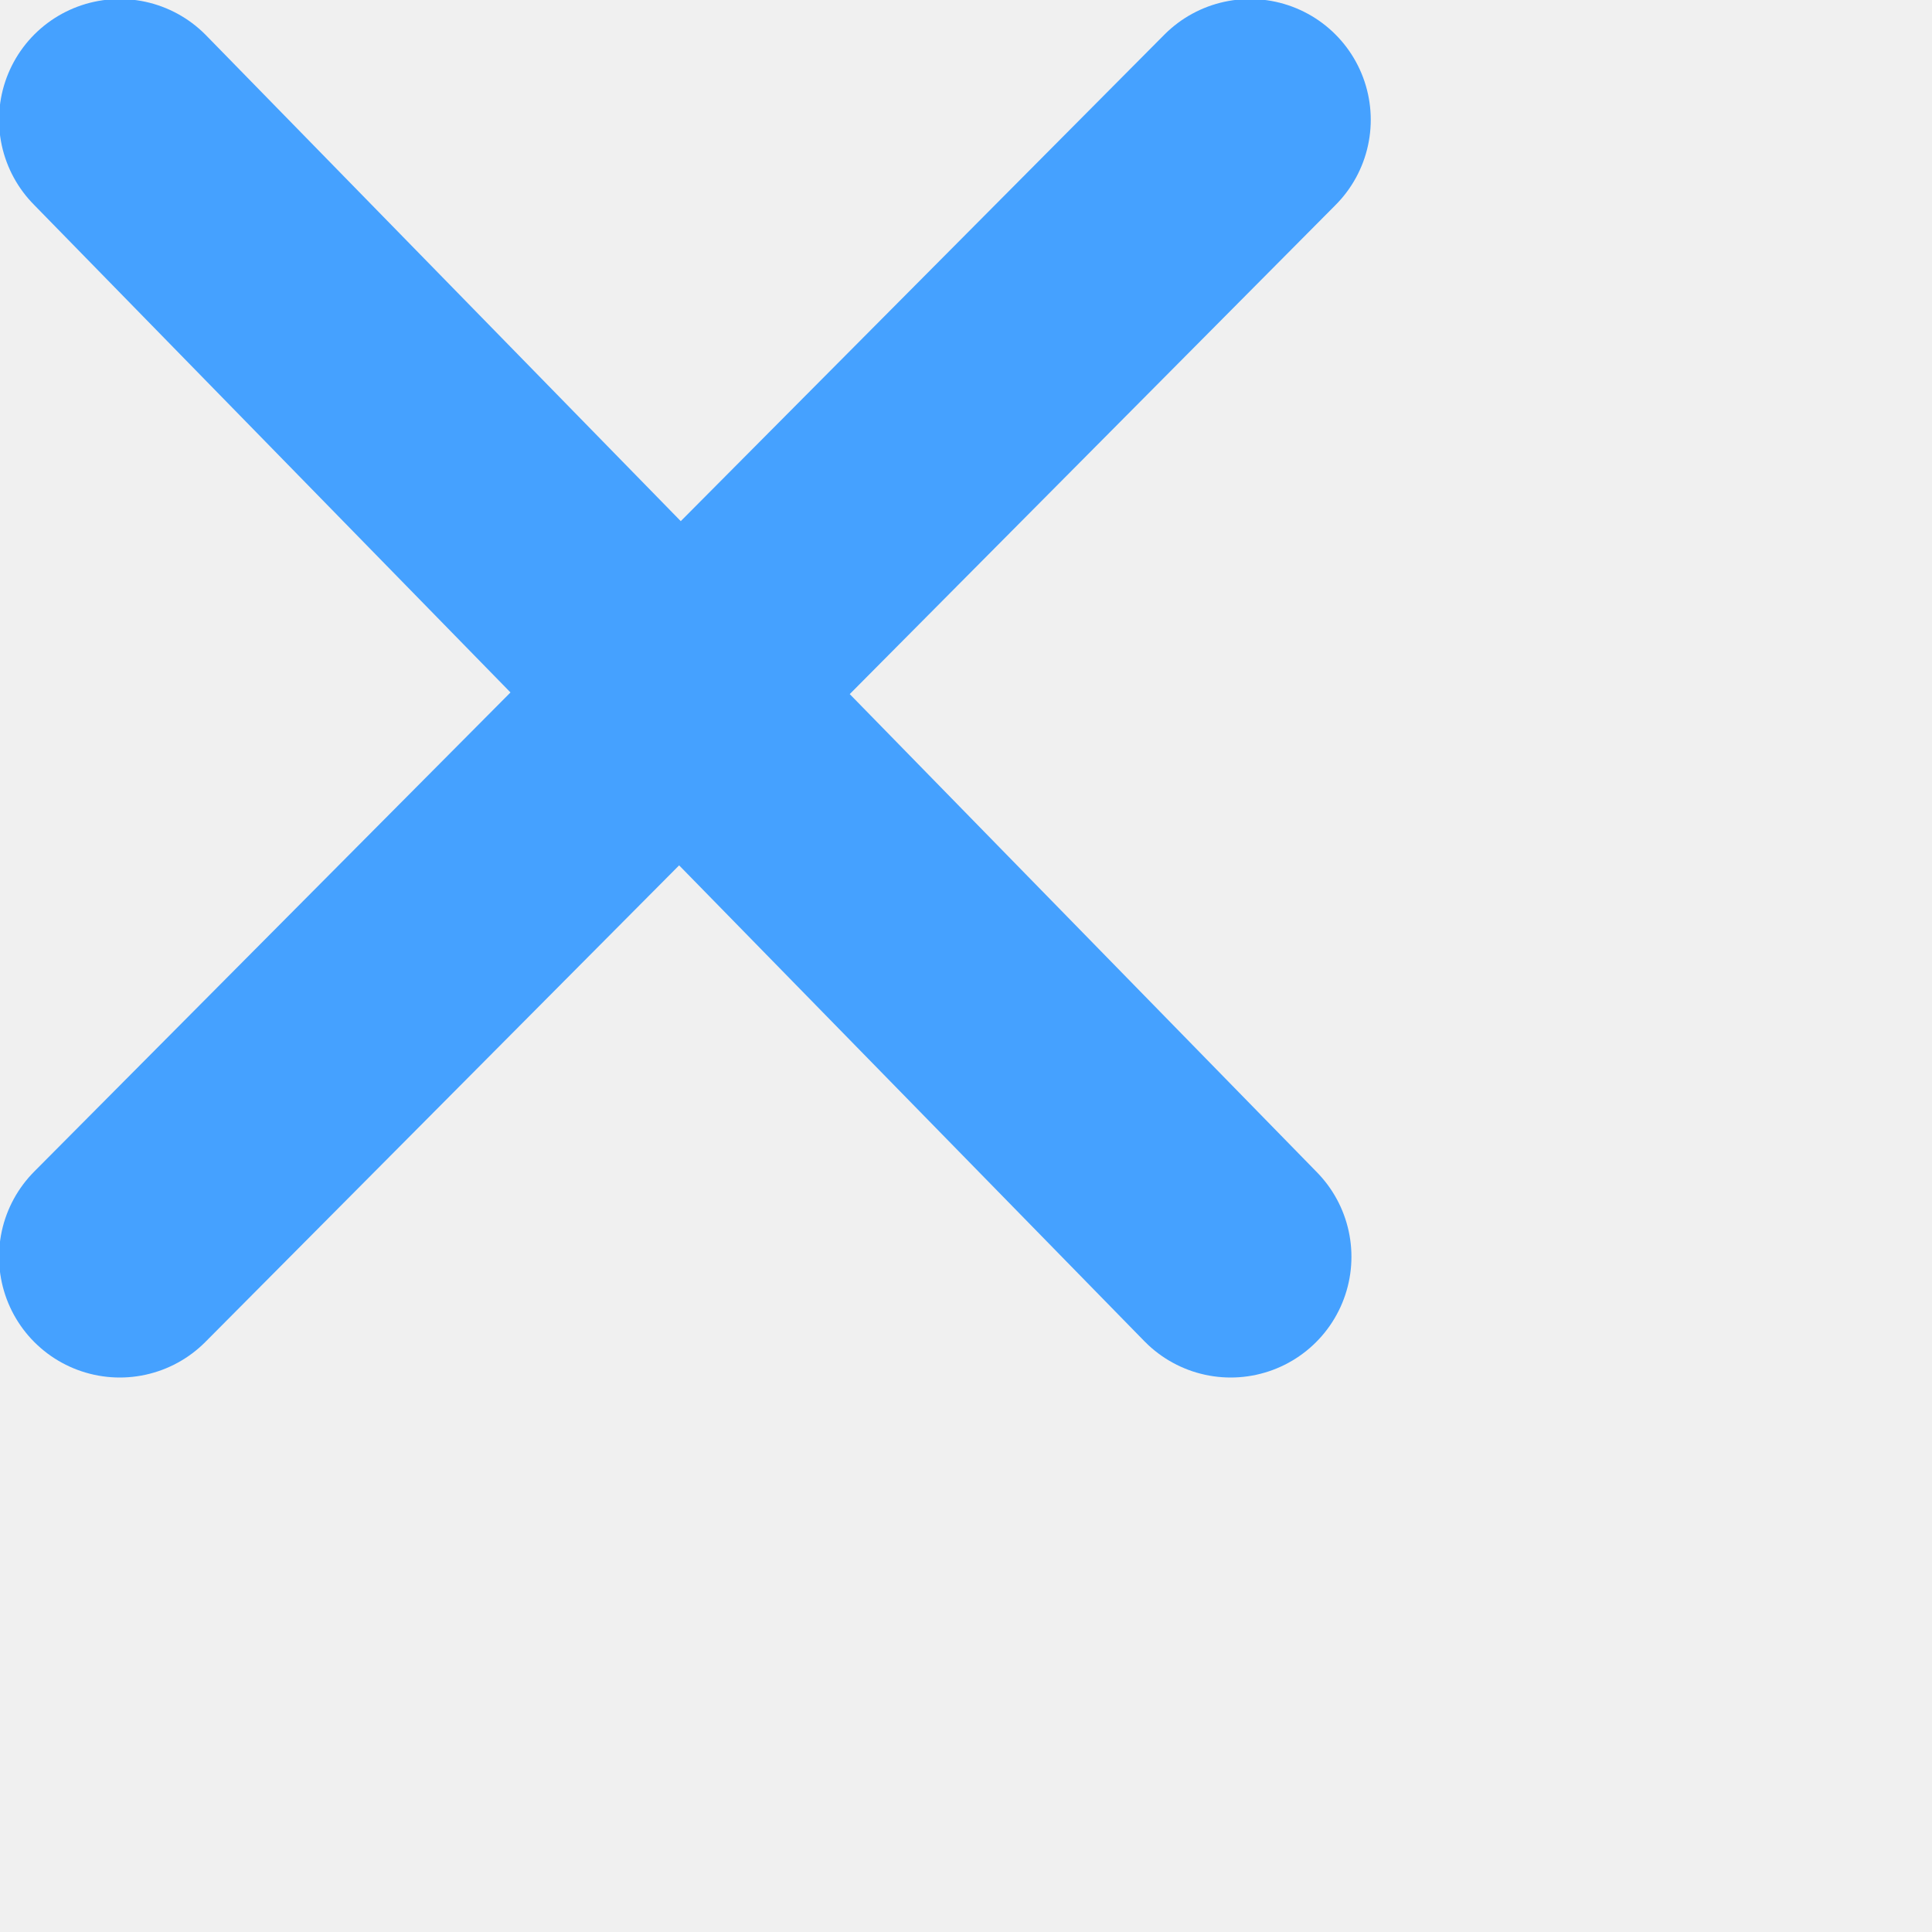
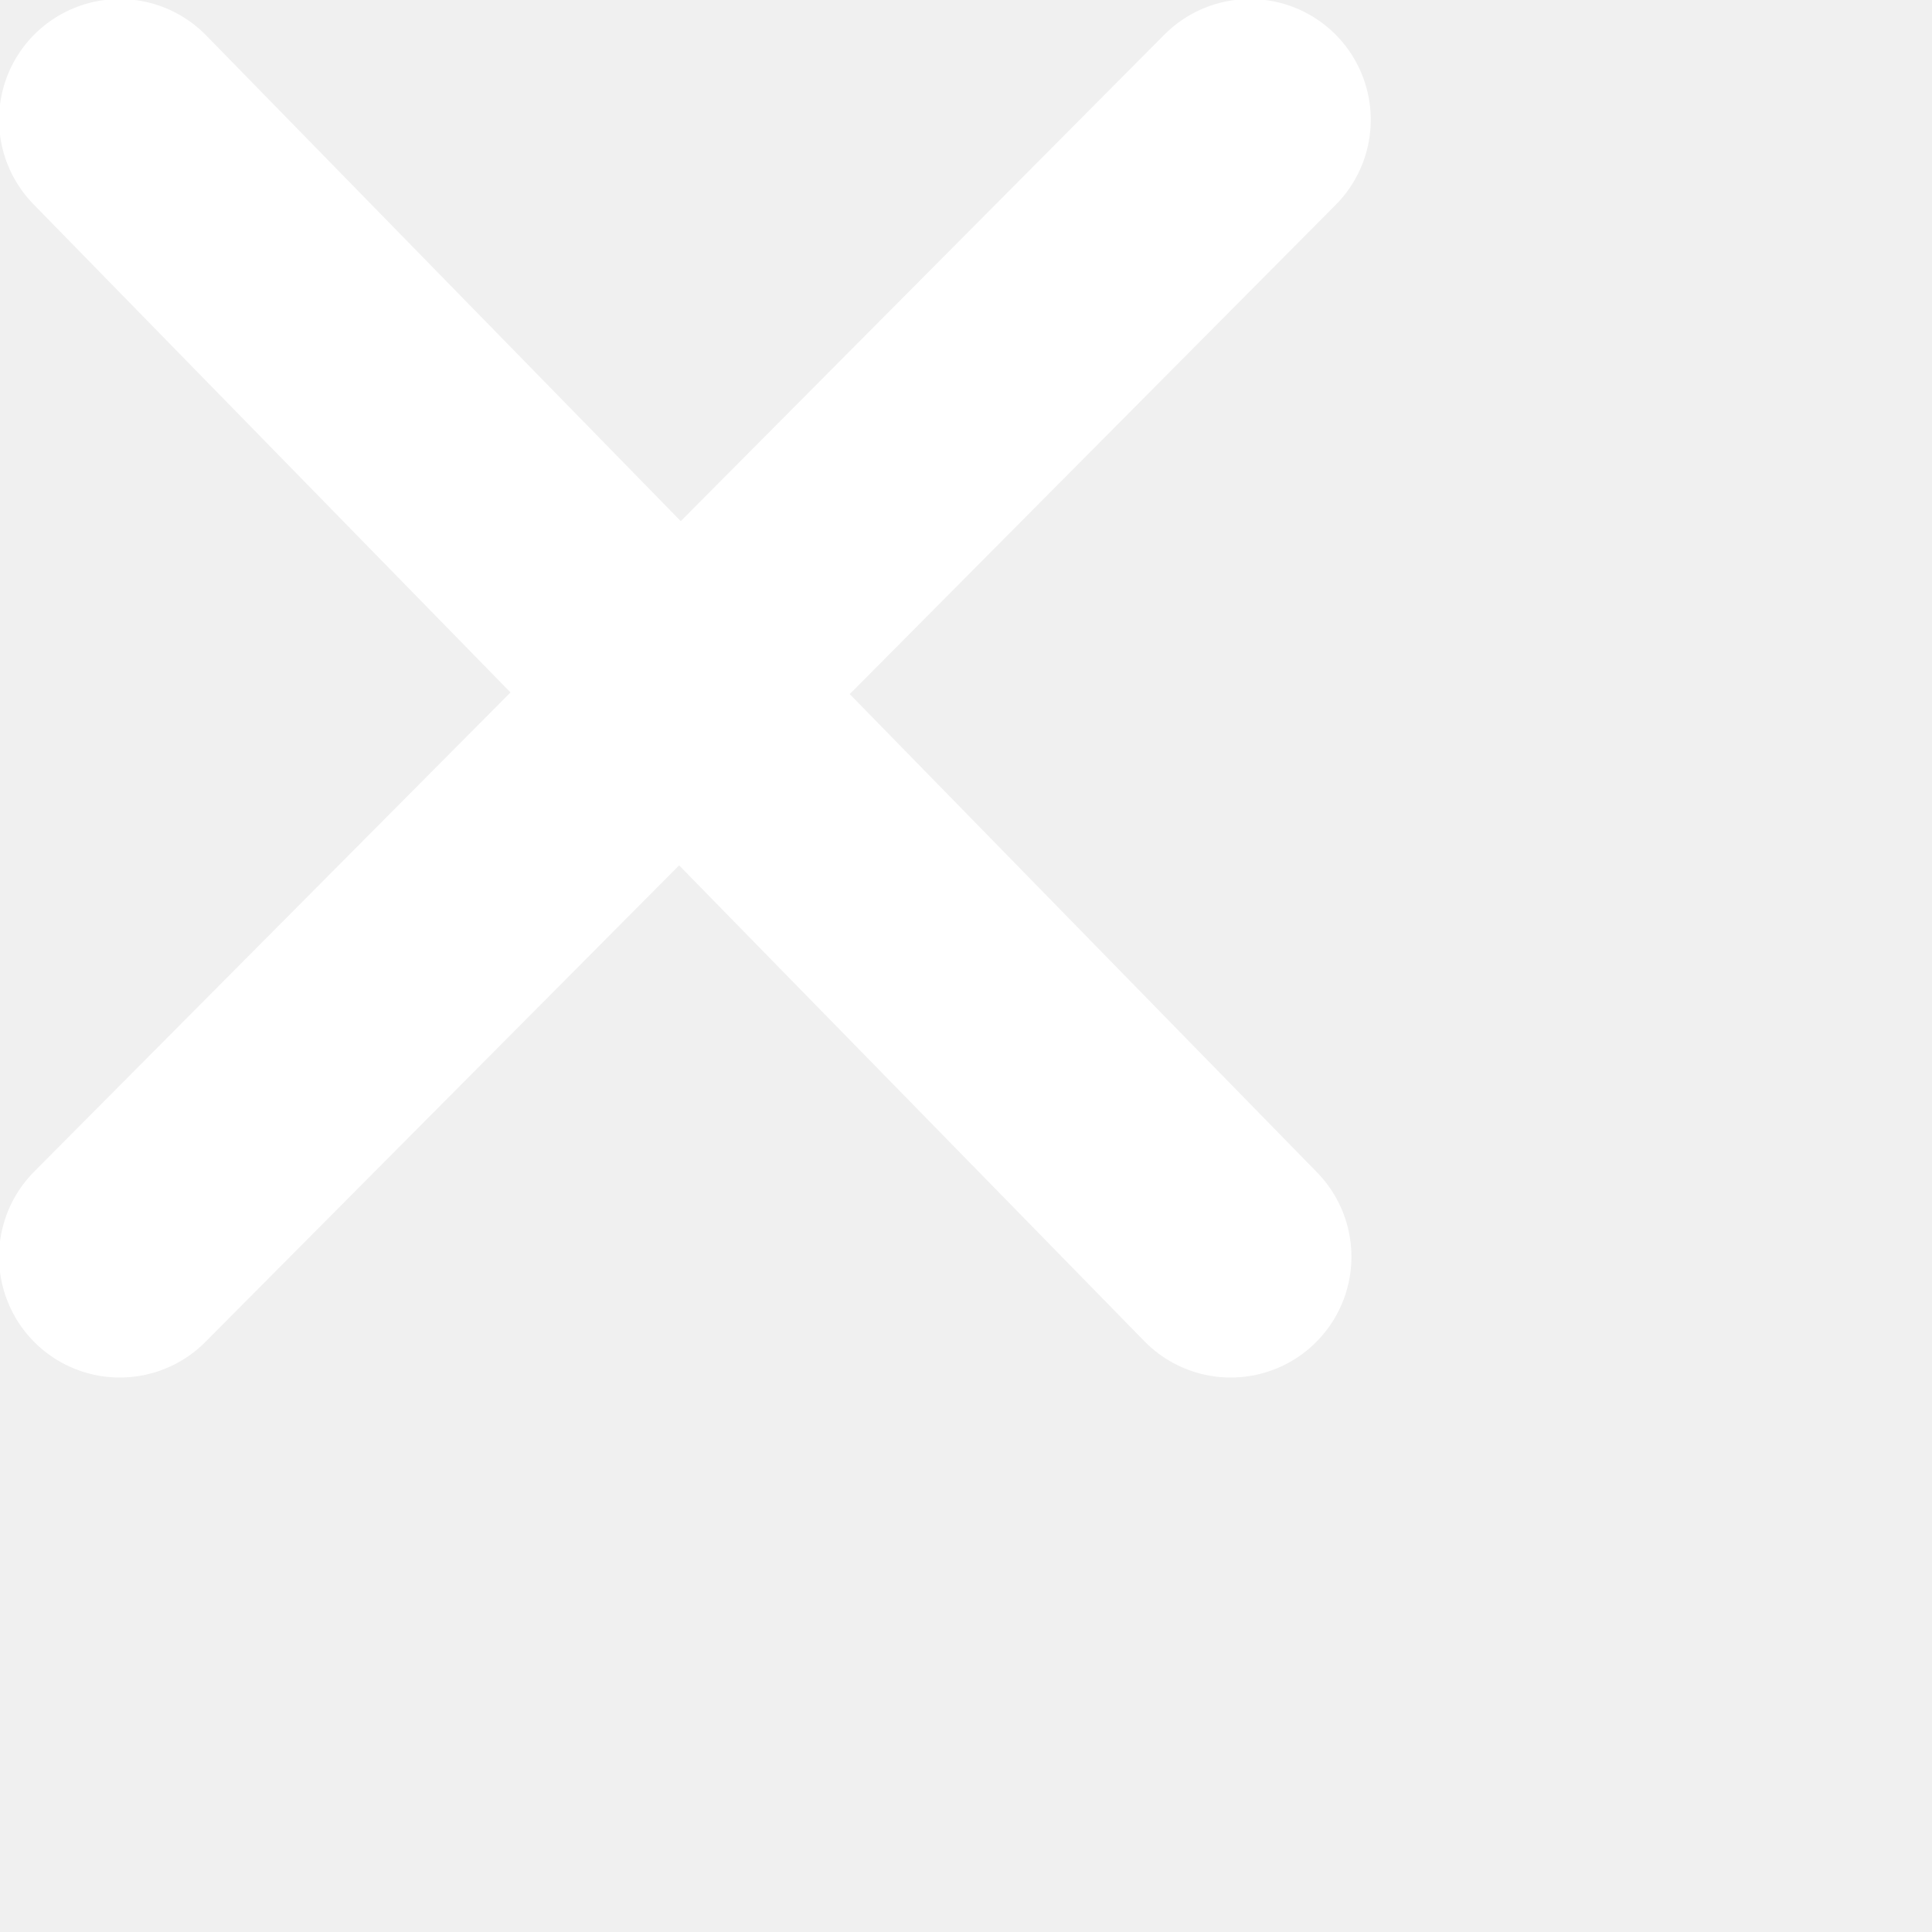
<svg xmlns="http://www.w3.org/2000/svg" viewBox="0 0 2 2" stroke-linecap="round" stroke-linejoin="round">
-   <path d="M0.124,0.124l1.15,1.177l-0.57,-0.583l0.59,-0.594l-1.17,1.177" fill="none" stroke="#45A1FF" stroke-width="0.25px" />
+   <path d="M0.124,0.124l1.15,1.177l-0.57,-0.583l0.59,-0.594l-1.17,1.177" fill="none" stroke="#fff" stroke-width="0.25px" />
</svg>
